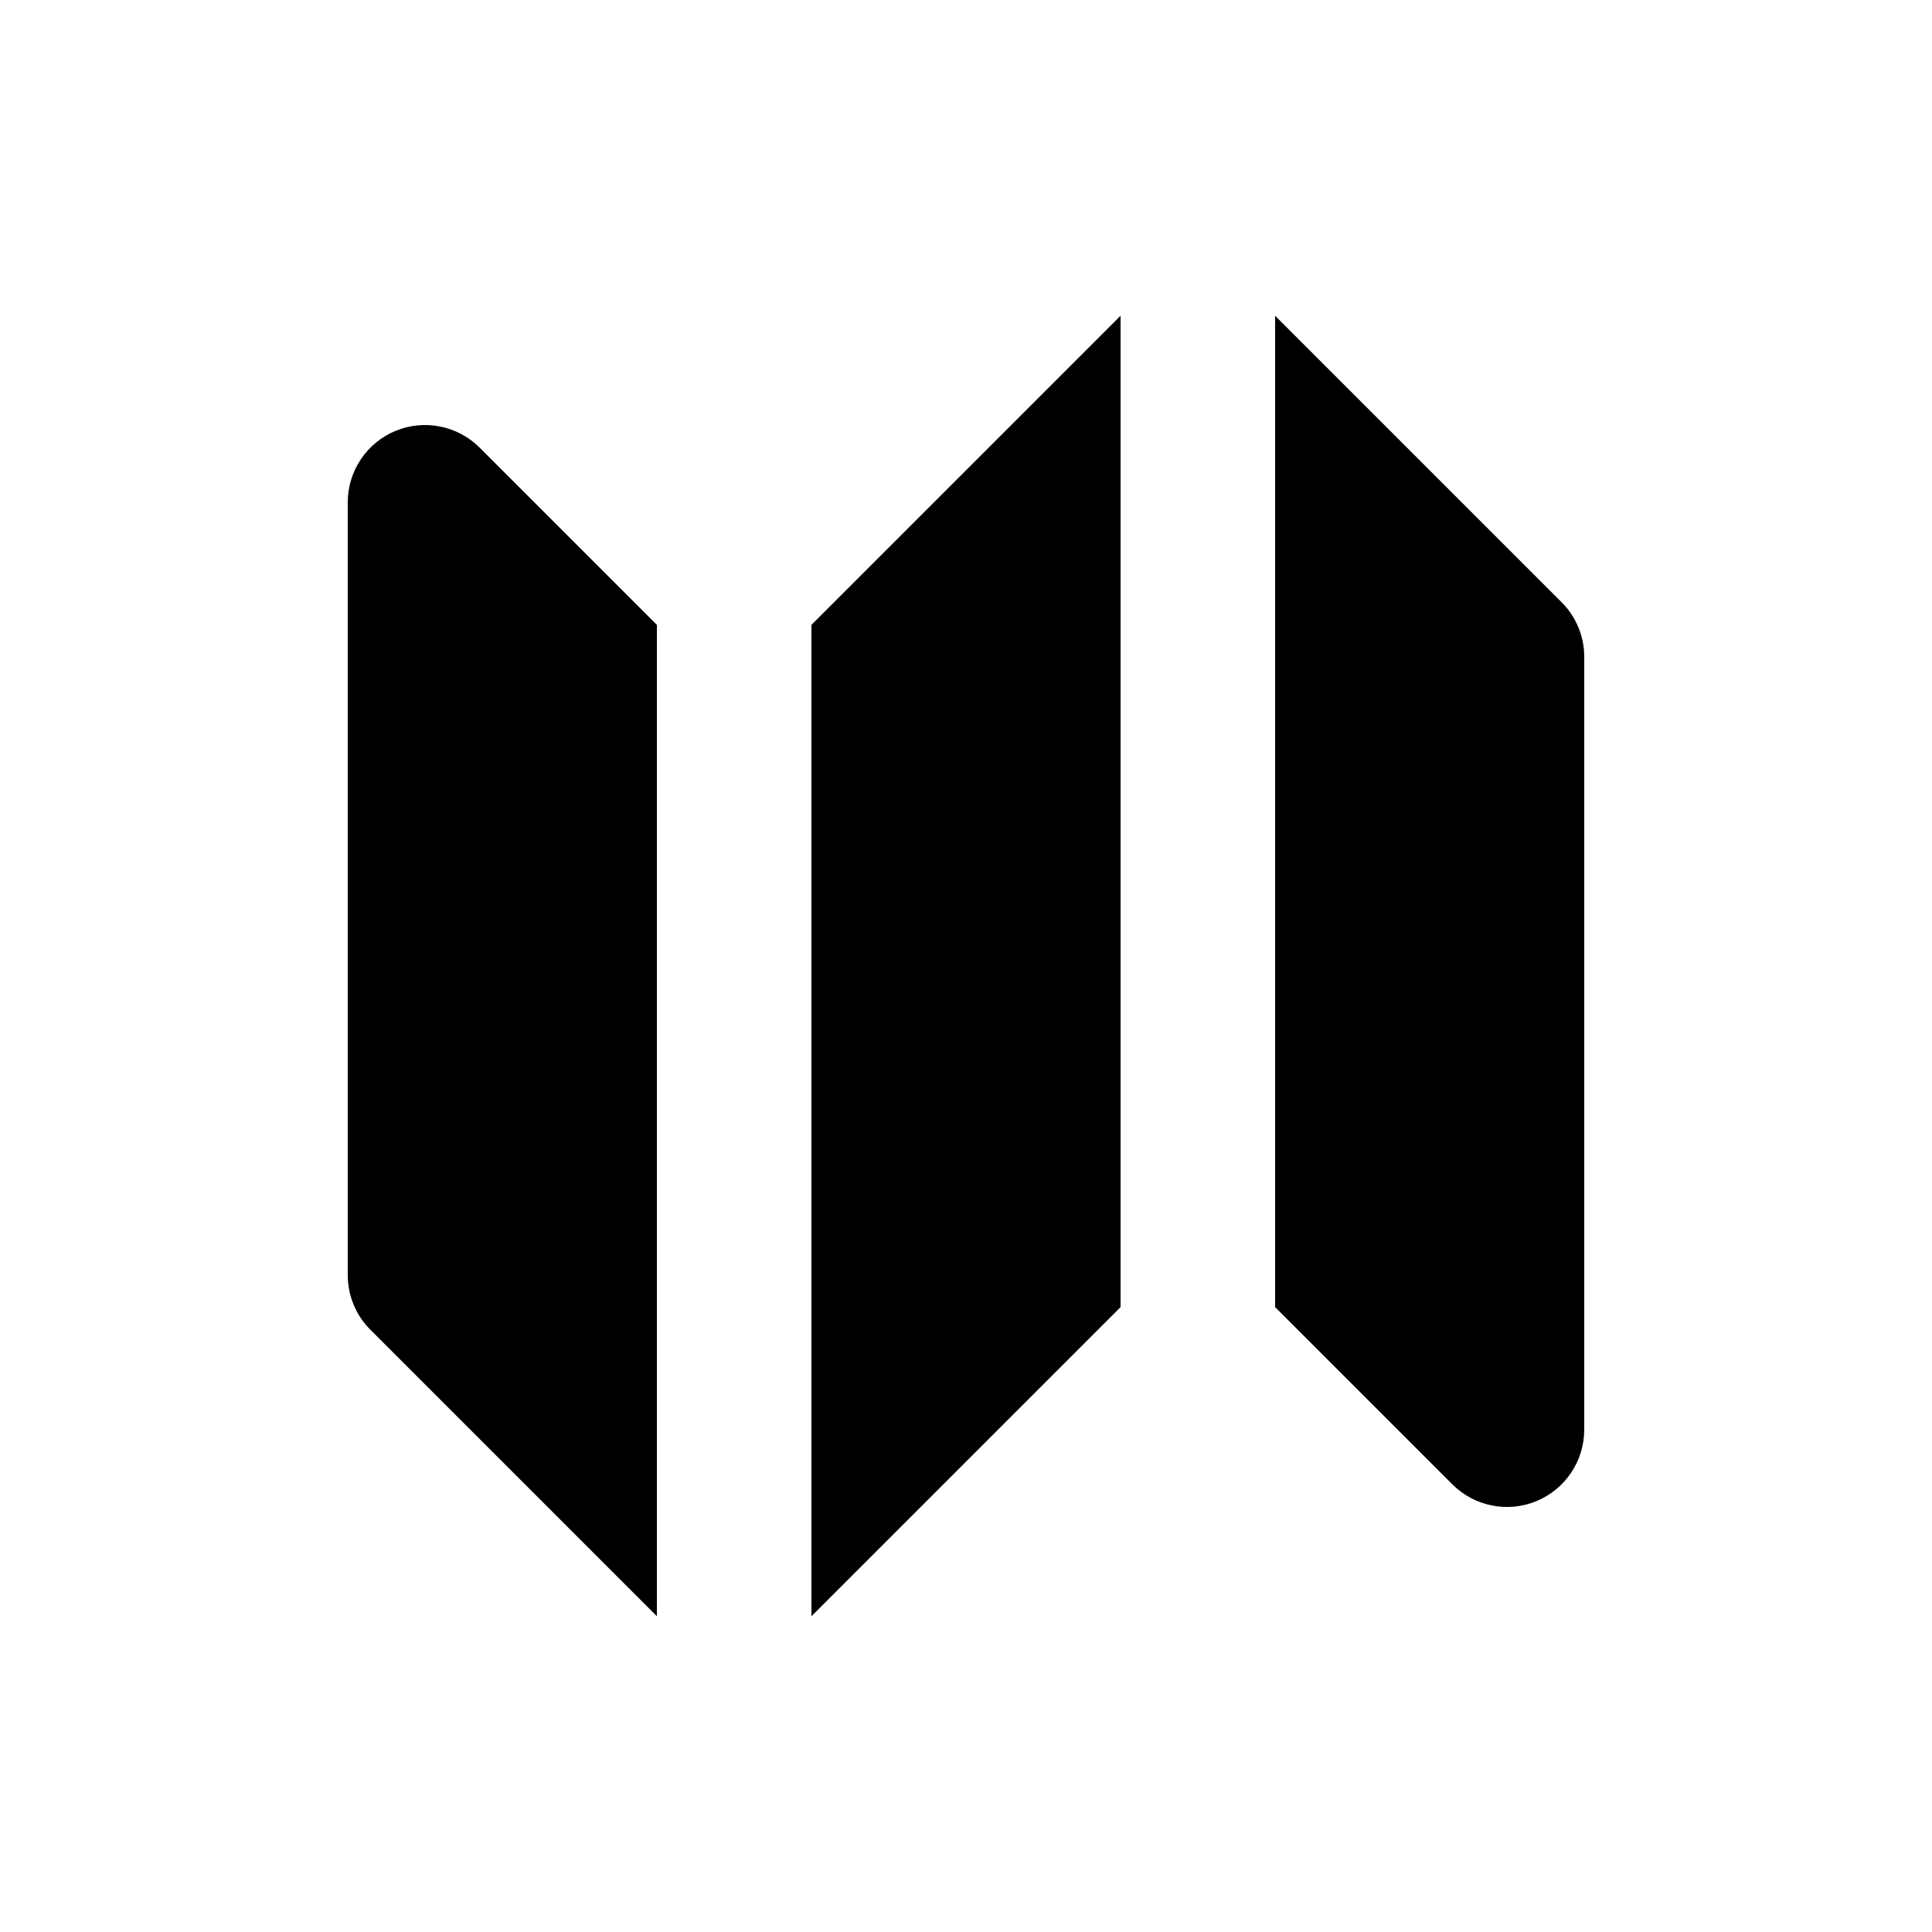
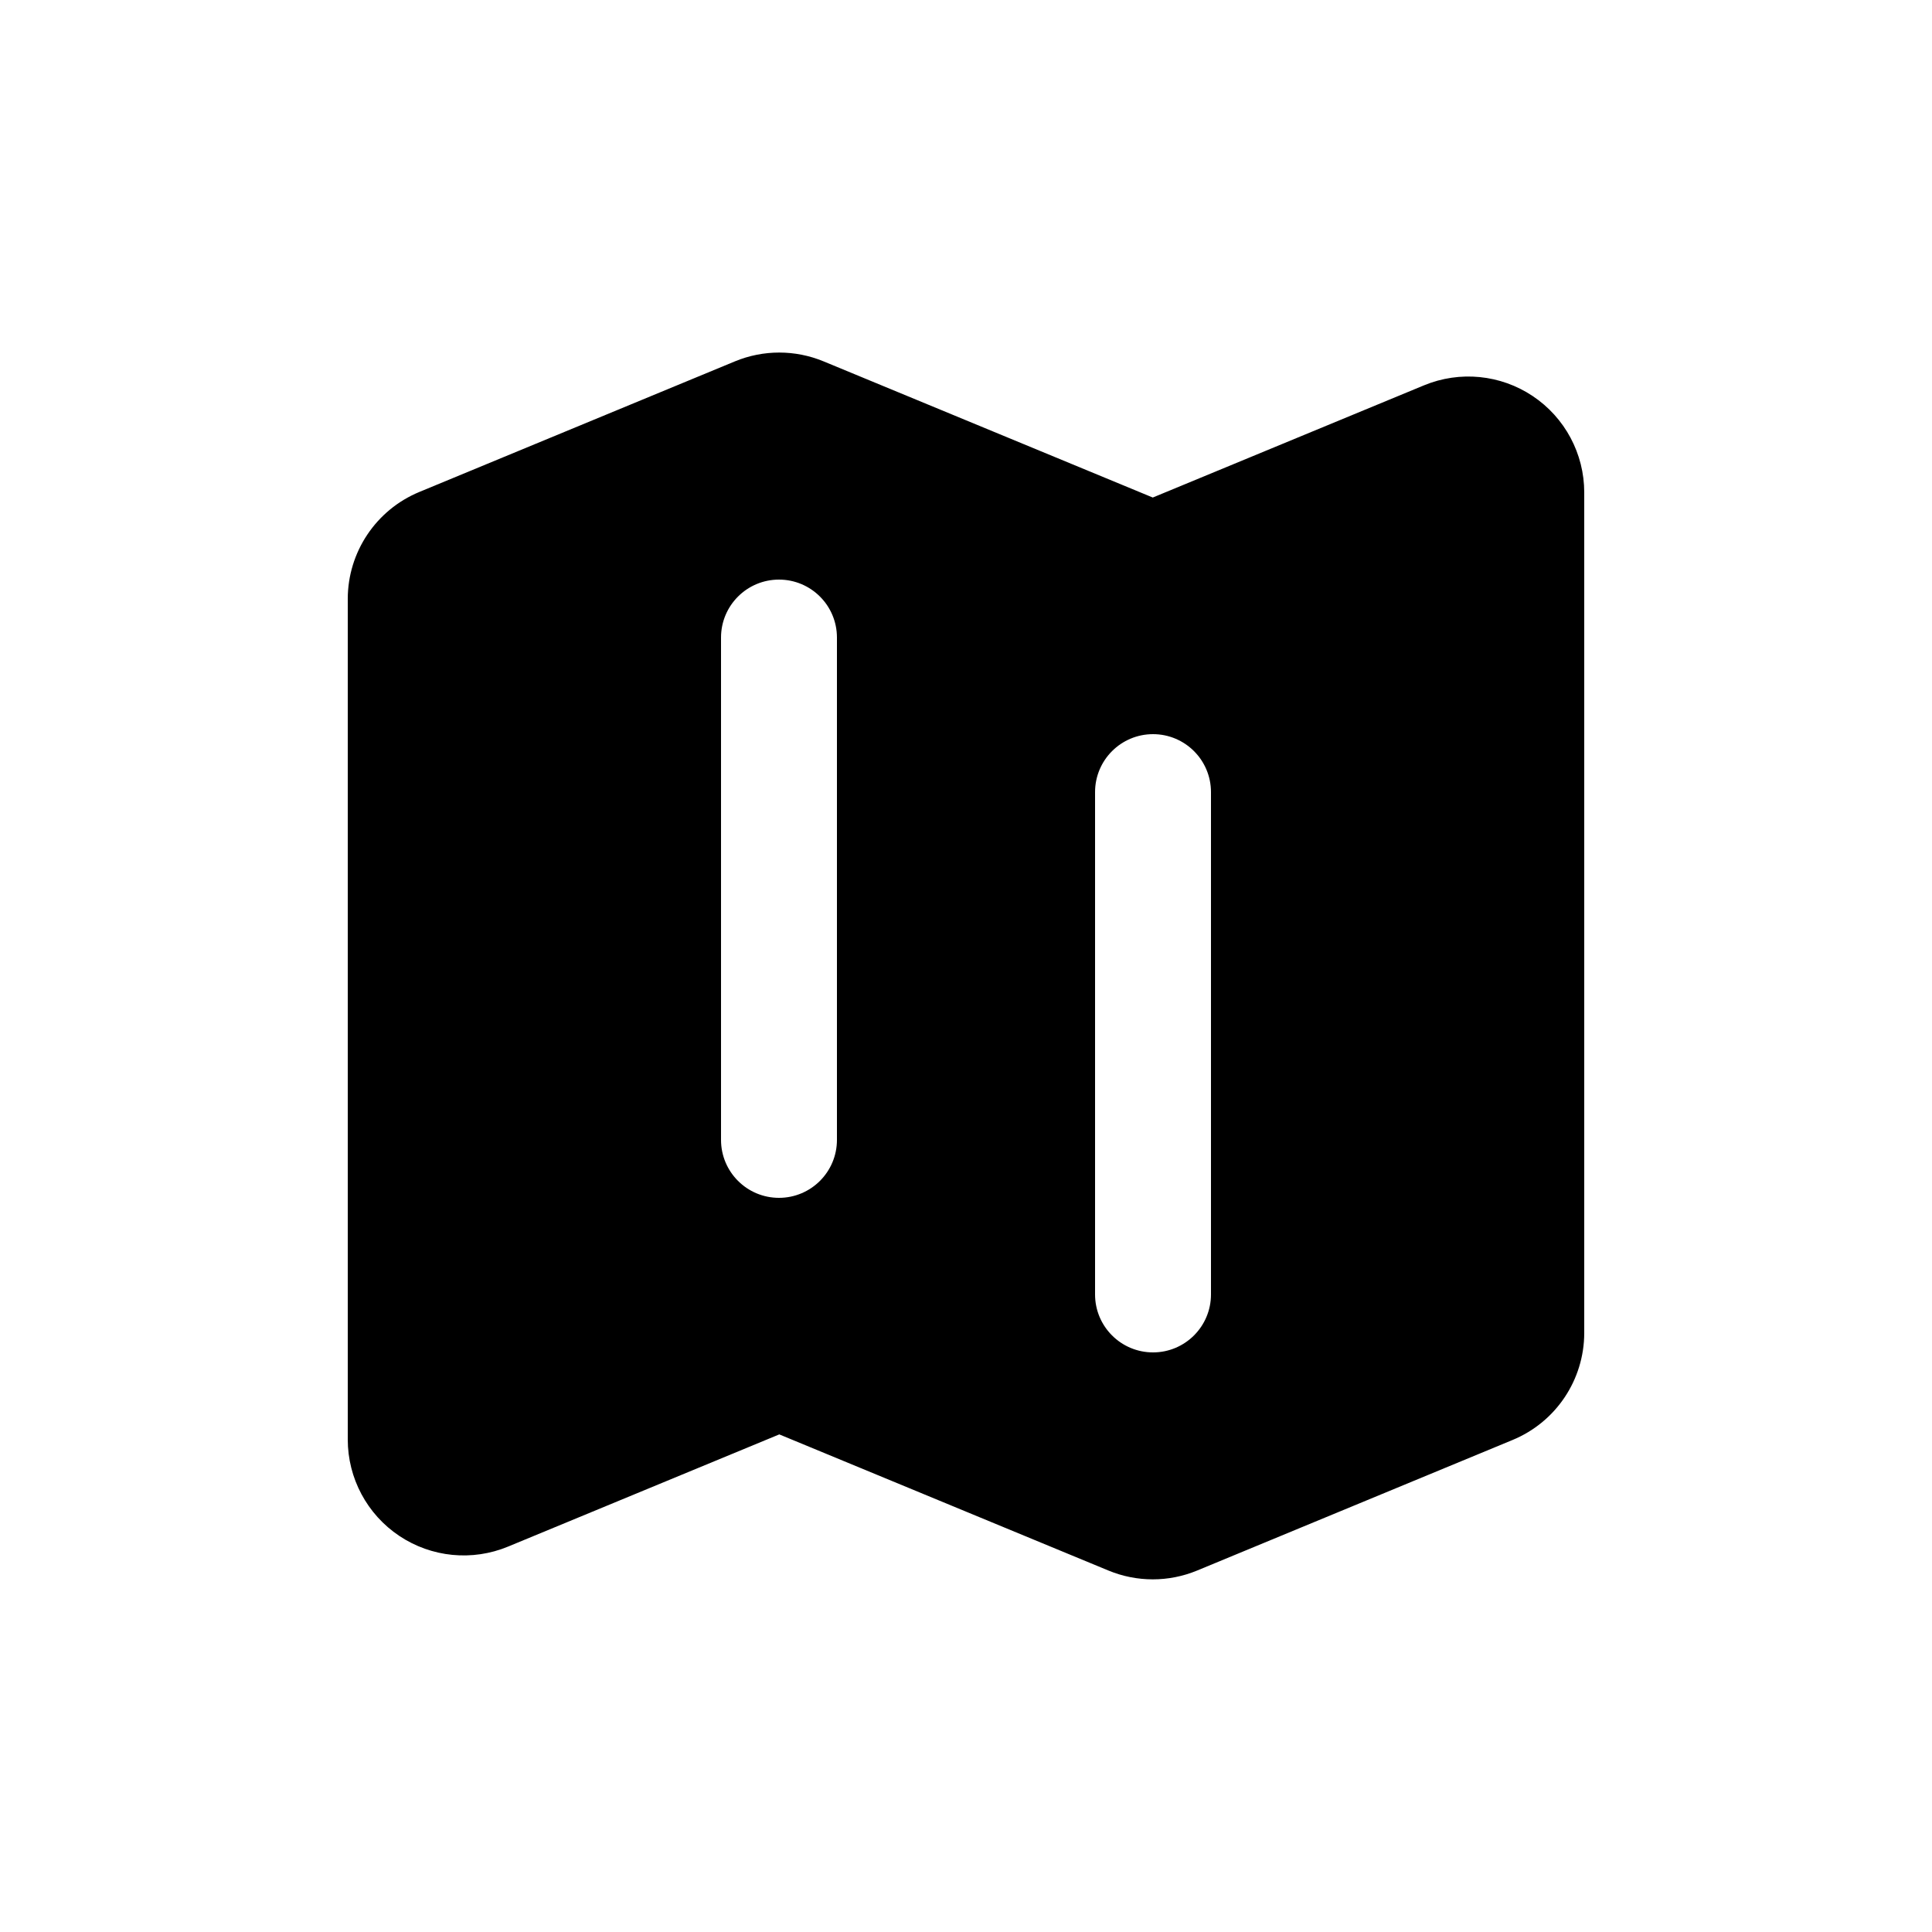
<svg xmlns="http://www.w3.org/2000/svg" width="20" height="20" viewBox="0 0 20 20" fill="none">
  <g transform="translate(2 2) scale(0.8)">
-     <path fill-rule="evenodd" clip-rule="evenodd" d="M12 1.586L8 5.586V18.414L12 14.414V1.586Z" fill="black" />
-     <path fill-rule="evenodd" clip-rule="evenodd" d="M3.707 3.293C3.421 3.007 2.991 2.921 2.617 3.076C2.244 3.231 2 3.596 2 4V14C2 14.265 2.105 14.52 2.293 14.707L6 18.414V5.586L3.707 3.293Z" fill="black" />
-     <path fill-rule="evenodd" clip-rule="evenodd" d="M17.707 5.293L14 1.586V14.414L16.293 16.707C16.579 16.993 17.009 17.079 17.383 16.924C17.756 16.769 18 16.404 18 16V6C18 5.735 17.895 5.48 17.707 5.293Z" fill="black" />
+     <path fill="black" fill-rule="evenodd" d="M8.157 2.176a1.5 1.5 0 0 0-1.147 0l-4.084 1.69A1.5 1.5 0 0 0 2 5.25v10.877a1.5 1.5 0 0 0 2.074 1.386l3.51-1.452 4.26 1.762a1.5 1.5 0 0 0 1.146 0l4.083-1.69A1.5 1.5 0 0 0 18 14.75V3.872a1.5 1.5 0 0 0-2.073-1.386l-3.51 1.452-4.26-1.762ZM7.58 5a.75.75 0 0 1 .75.75v6.5a.75.75 0 0 1-1.5 0v-6.5A.75.75 0 0 1 7.58 5Zm5.59 2.75a.75.75 0 0 0-1.5 0v6.5a.75.75 0 0 0 1.5 0v-6.5Z" clip-rule="evenodd" />
  </g>
</svg>
